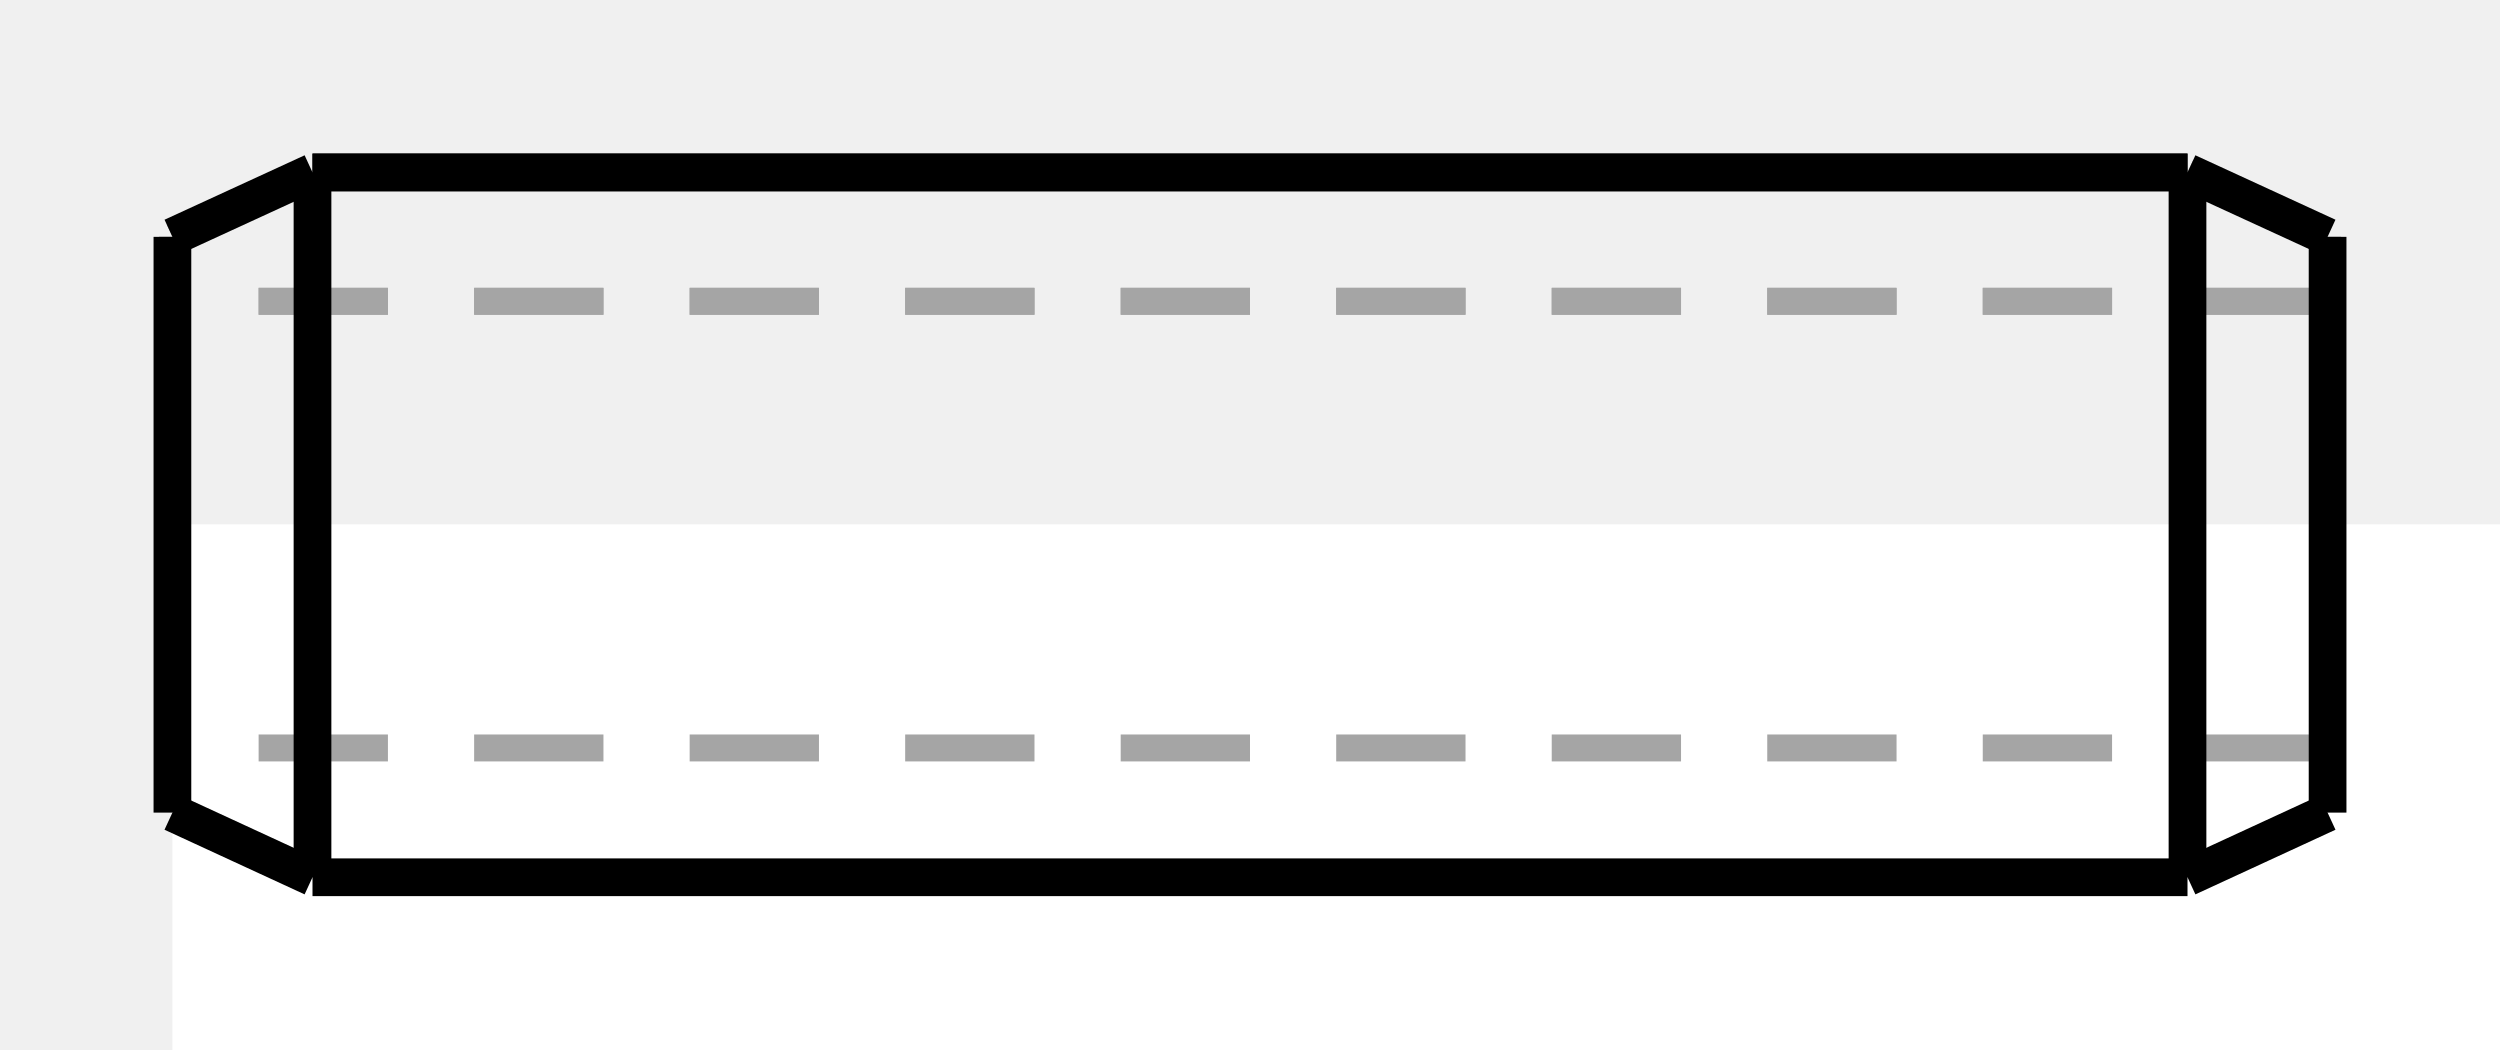
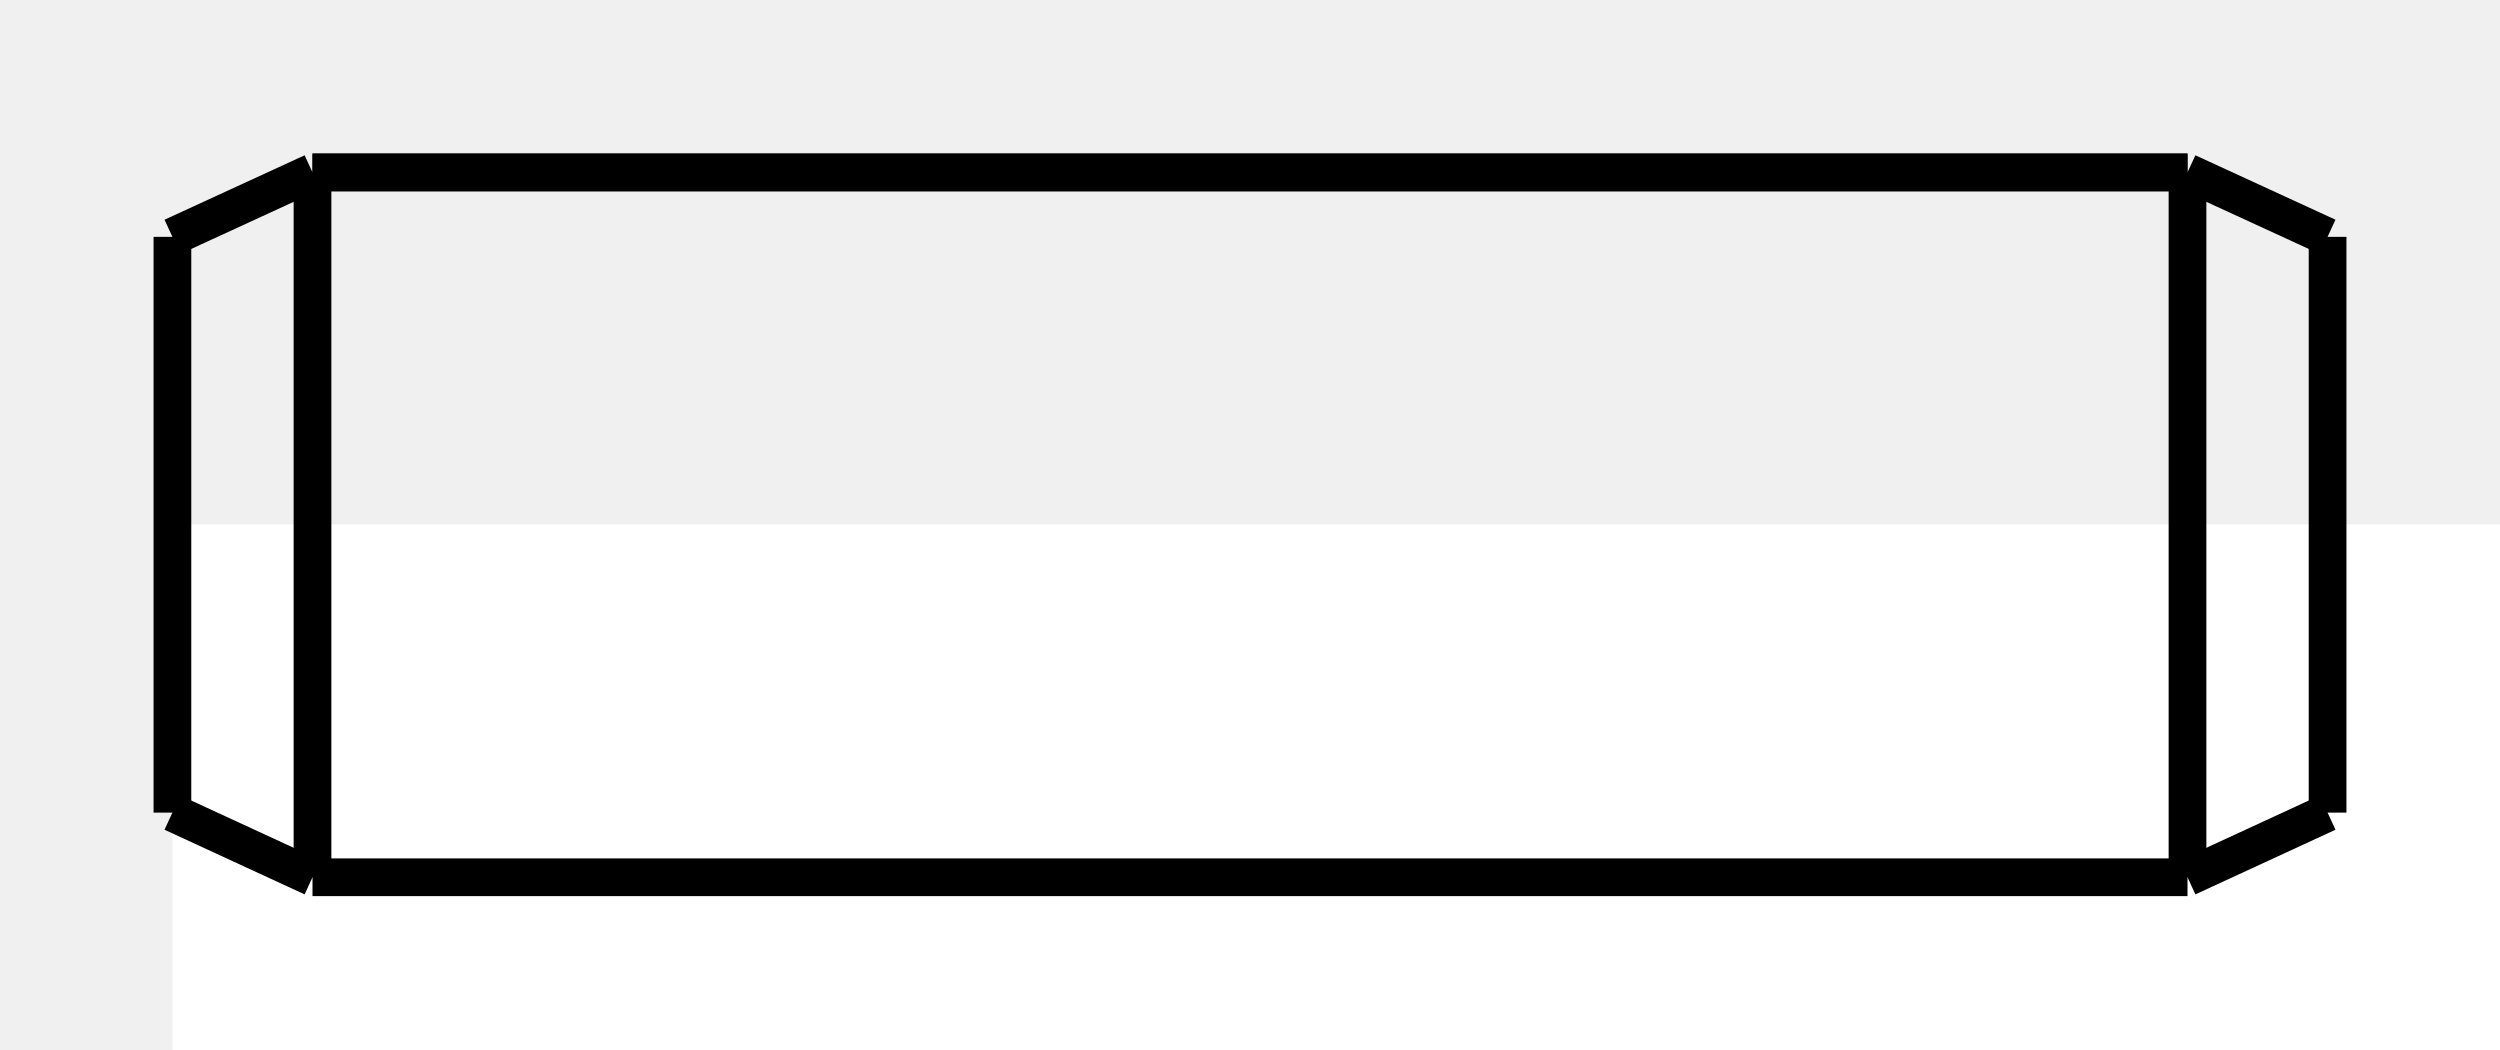
<svg xmlns="http://www.w3.org/2000/svg" viewBox="-1.6 -4.866 23.2 9.741">
  <rect width="100%" height="100%" fill="white" />
-   <g fill="none" stroke="rgb(165, 165, 165)" stroke-dasharray="1.2,0.8" stroke-linecap="butt" stroke-linejoin="miter" stroke-width="0.25" transform="scale(1, -1)">
-     <path d="M0, 2.07 L0, 1.987  L0, 1.81  L0, 1.546  L0, 1.208  L0, 0.812  L0, 0.377  L0, -0.075  L0, -0.524  L0, -0.948  L0, -1.327  L0, -1.642  L0, -1.879  L0, -2.025  L0, -2.075 " />
-     <path d="M0, -2.075 L0, -2.025  L0, -1.879  L0, -1.642  L0, -1.327  L0, -0.948  L0, -0.524  L0, -0.075  L0, 0.377  L0, 0.812  L0, 1.208  L0, 1.546  L0, 1.81  L0, 1.987  L0, 2.07 " />
-     <path id="3" d=" M 0 2.07 L 0 2.668 " />
-     <path d="M0, 2.668 L0, 2.562  L0, 2.333  L0, 1.993  L0, 1.557  L0, 1.047  L0, 0.487  L0, -0.097  L0, -0.676  L0, -1.223  L0, -1.711  L0, -2.117  L0, -2.422  L0, -2.611  L0, -2.675 " />
-     <path id="5" d=" M 0 2.07 L 0 2.668 " />
-     <path id="6" d=" M 0 2.668 L 1.3 3.266 " />
-     <path d="M1.3, 3.266 L1.3, 3.137  L1.3, 2.857  L1.3, 2.44  L1.3, 1.907  L1.3, 1.282  L1.3, 0.596  L1.3, -0.119  L1.3, -0.828  L1.3, -1.497  L1.3, -2.095  L1.3, -2.592  L1.3, -2.965  L1.3, -3.197  L1.3, -3.275 " />
-     <path d="M18.7, 3.266 L18.7, 3.137  L18.7, 2.857  L18.7, 2.44  L18.7, 1.907  L18.7, 1.282  L18.7, 0.596  L18.7, -0.119  L18.7, -0.828  L18.7, -1.497  L18.7, -2.095  L18.7, -2.592  L18.7, -2.965  L18.7, -3.197  L18.7, -3.275 " />
-     <path id="9" d=" M 18.7 3.266 L 20 2.668 " />
-     <path d="M20, 2.668 L20, 2.562  L20, 2.333  L20, 1.993  L20, 1.557  L20, 1.047  L20, 0.487  L20, -0.097  L20, -0.676  L20, -1.223  L20, -1.711  L20, -2.117  L20, -2.422  L20, -2.611  L20, -2.675 " />
-     <path id="11" d=" M 20 2.668 L 20 2.07 " />
-     <path d="M20, 2.07 L20, 1.987  L20, 1.81  L20, 1.546  L20, 1.208  L20, 0.812  L20, 0.377  L20, -0.075  L20, -0.524  L20, -0.948  L20, -1.327  L20, -1.642  L20, -1.879  L20, -2.025  L20, -2.075 " />
-     <path d="M20, -2.075 L20, -2.025  L20, -1.879  L20, -1.642  L20, -1.327  L20, -0.948  L20, -0.524  L20, -0.075  L20, 0.377  L20, 0.812  L20, 1.208  L20, 1.546  L20, 1.81  L20, 1.987  L20, 2.07 " />
-     <path id="14" d=" M 20 2.668 L 20 2.07 " />
-     <path id="15" d=" M 20 2.07 L 0 2.07 " />
-     <path id="16" d=" M 20 2.07 L 0 2.07 " />
-   </g>
-   <g fill="none" stroke="rgb(165, 165, 165)" stroke-dasharray="1.2,0.8" stroke-linecap="butt" stroke-linejoin="miter" stroke-width="0.25" transform="scale(1, -1)">
-     <path id="1" d=" M 20 -2.075 L 0 -2.075 " />
-   </g>
  <g fill="none" stroke="rgb(0, 0, 0)" stroke-linecap="butt" stroke-linejoin="miter" stroke-width="0.35" transform="scale(1, -1)">
    <path id="1" d=" M -5.9474e-16 -2.675 L 1.3 -3.275 " />
    <path id="2" d=" M 1.3 -3.275 L 18.7 -3.275 " />
    <path id="3" d=" M 20 -2.675 L 18.7 -3.275 " />
  </g>
  <g fill="none" stroke="rgb(0, 0, 0)" stroke-linecap="butt" stroke-linejoin="miter" stroke-width="0.35" transform="scale(1, -1)">
    <path d="M0, -2.675 L0, -2.611  L0, -2.422  L0, -2.117  L0, -1.711  L0, -1.223  L0, -0.676  L0, -0.097  L0, 0.487  L0, 1.047  L0, 1.557  L0, 1.993  L0, 2.333  L0, 2.562  L0, 2.668 " />
    <path d="M1.3, -3.275 L1.3, -3.197  L1.3, -2.965  L1.3, -2.592  L1.3, -2.095  L1.3, -1.497  L1.3, -0.828  L1.3, -0.119  L1.3, 0.596  L1.3, 1.282  L1.3, 1.907  L1.3, 2.44  L1.3, 2.857  L1.3, 3.137  L1.3, 3.266 " />
    <path id="3" d=" M 0 2.668 L 1.3 3.266 " />
    <path id="4" d=" M 1.3 3.266 L 18.7 3.266 " />
    <path d="M18.7, -3.275 L18.7, -3.197  L18.7, -2.965  L18.7, -2.592  L18.7, -2.095  L18.7, -1.497  L18.7, -0.828  L18.7, -0.119  L18.7, 0.596  L18.7, 1.282  L18.7, 1.907  L18.7, 2.44  L18.7, 2.857  L18.7, 3.137  L18.7, 3.266 " />
    <path id="6" d=" M 1.3 3.266 L 18.7 3.266 " />
    <path d="M20, -2.675 L20, -2.611  L20, -2.422  L20, -2.117  L20, -1.711  L20, -1.223  L20, -0.676  L20, -0.097  L20, 0.487  L20, 1.047  L20, 1.557  L20, 1.993  L20, 2.333  L20, 2.562  L20, 2.668 " />
    <path id="8" d=" M 18.7 3.266 L 20 2.668 " />
  </g>
</svg>
